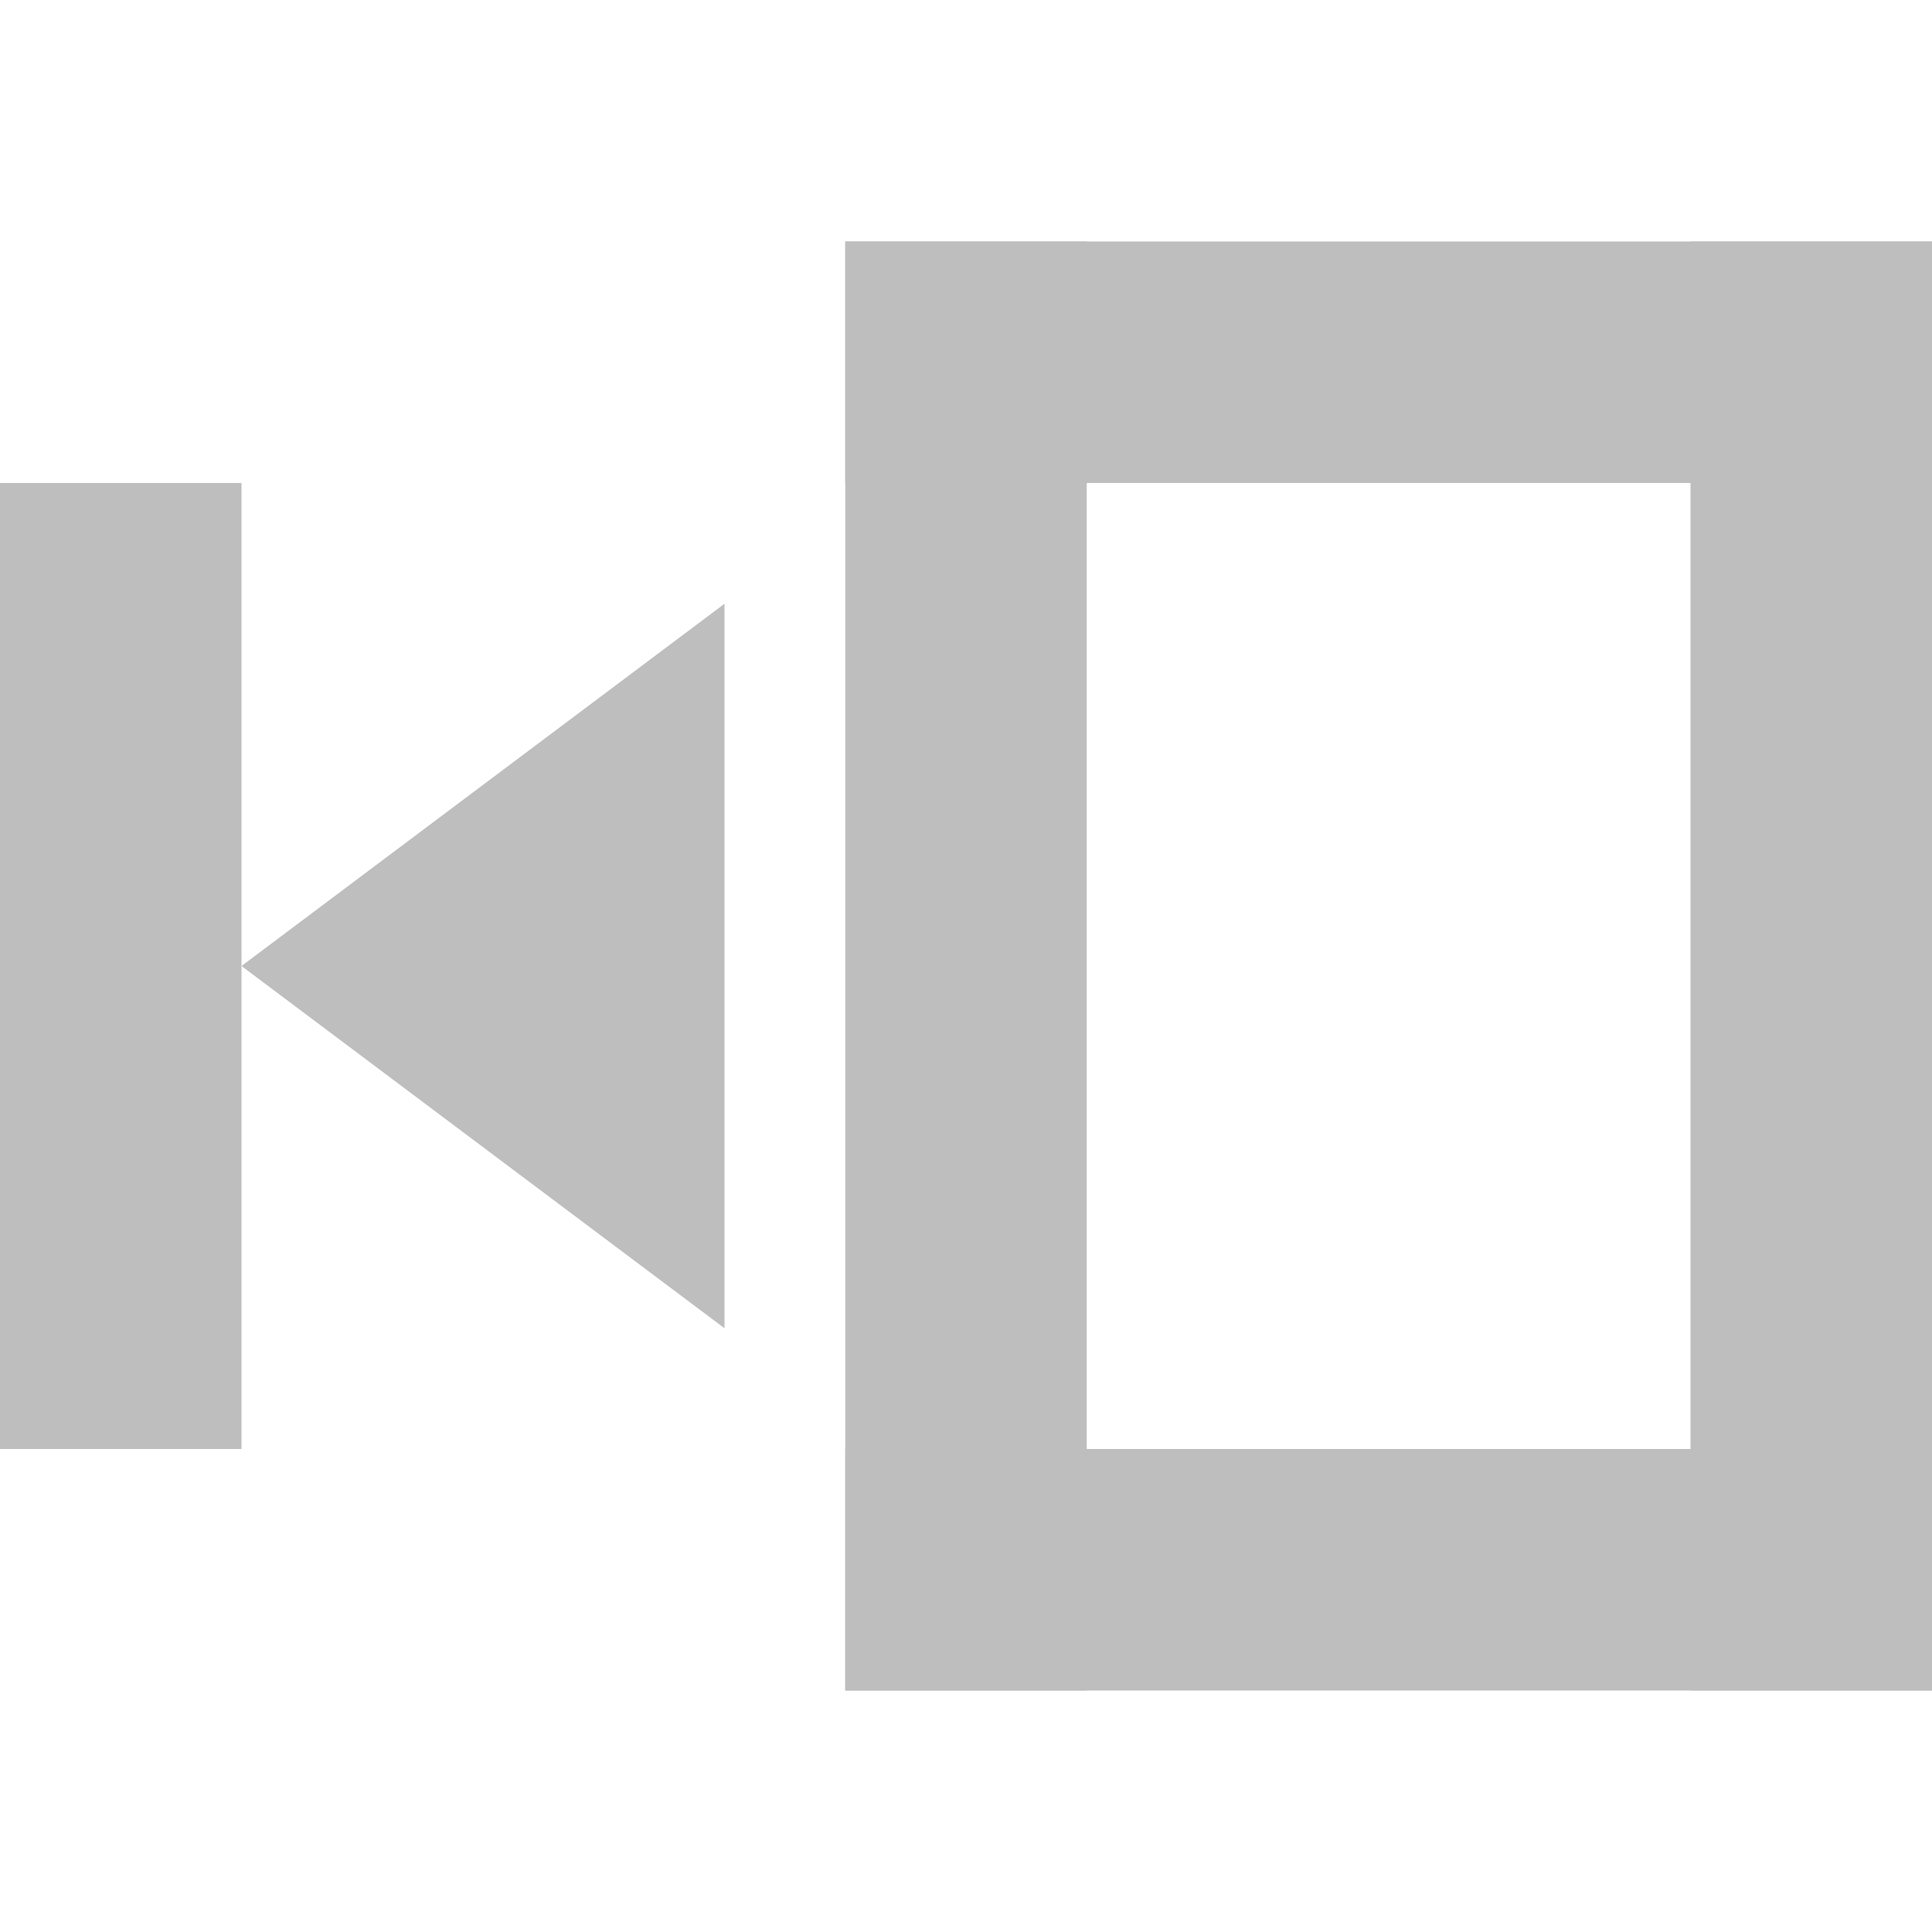
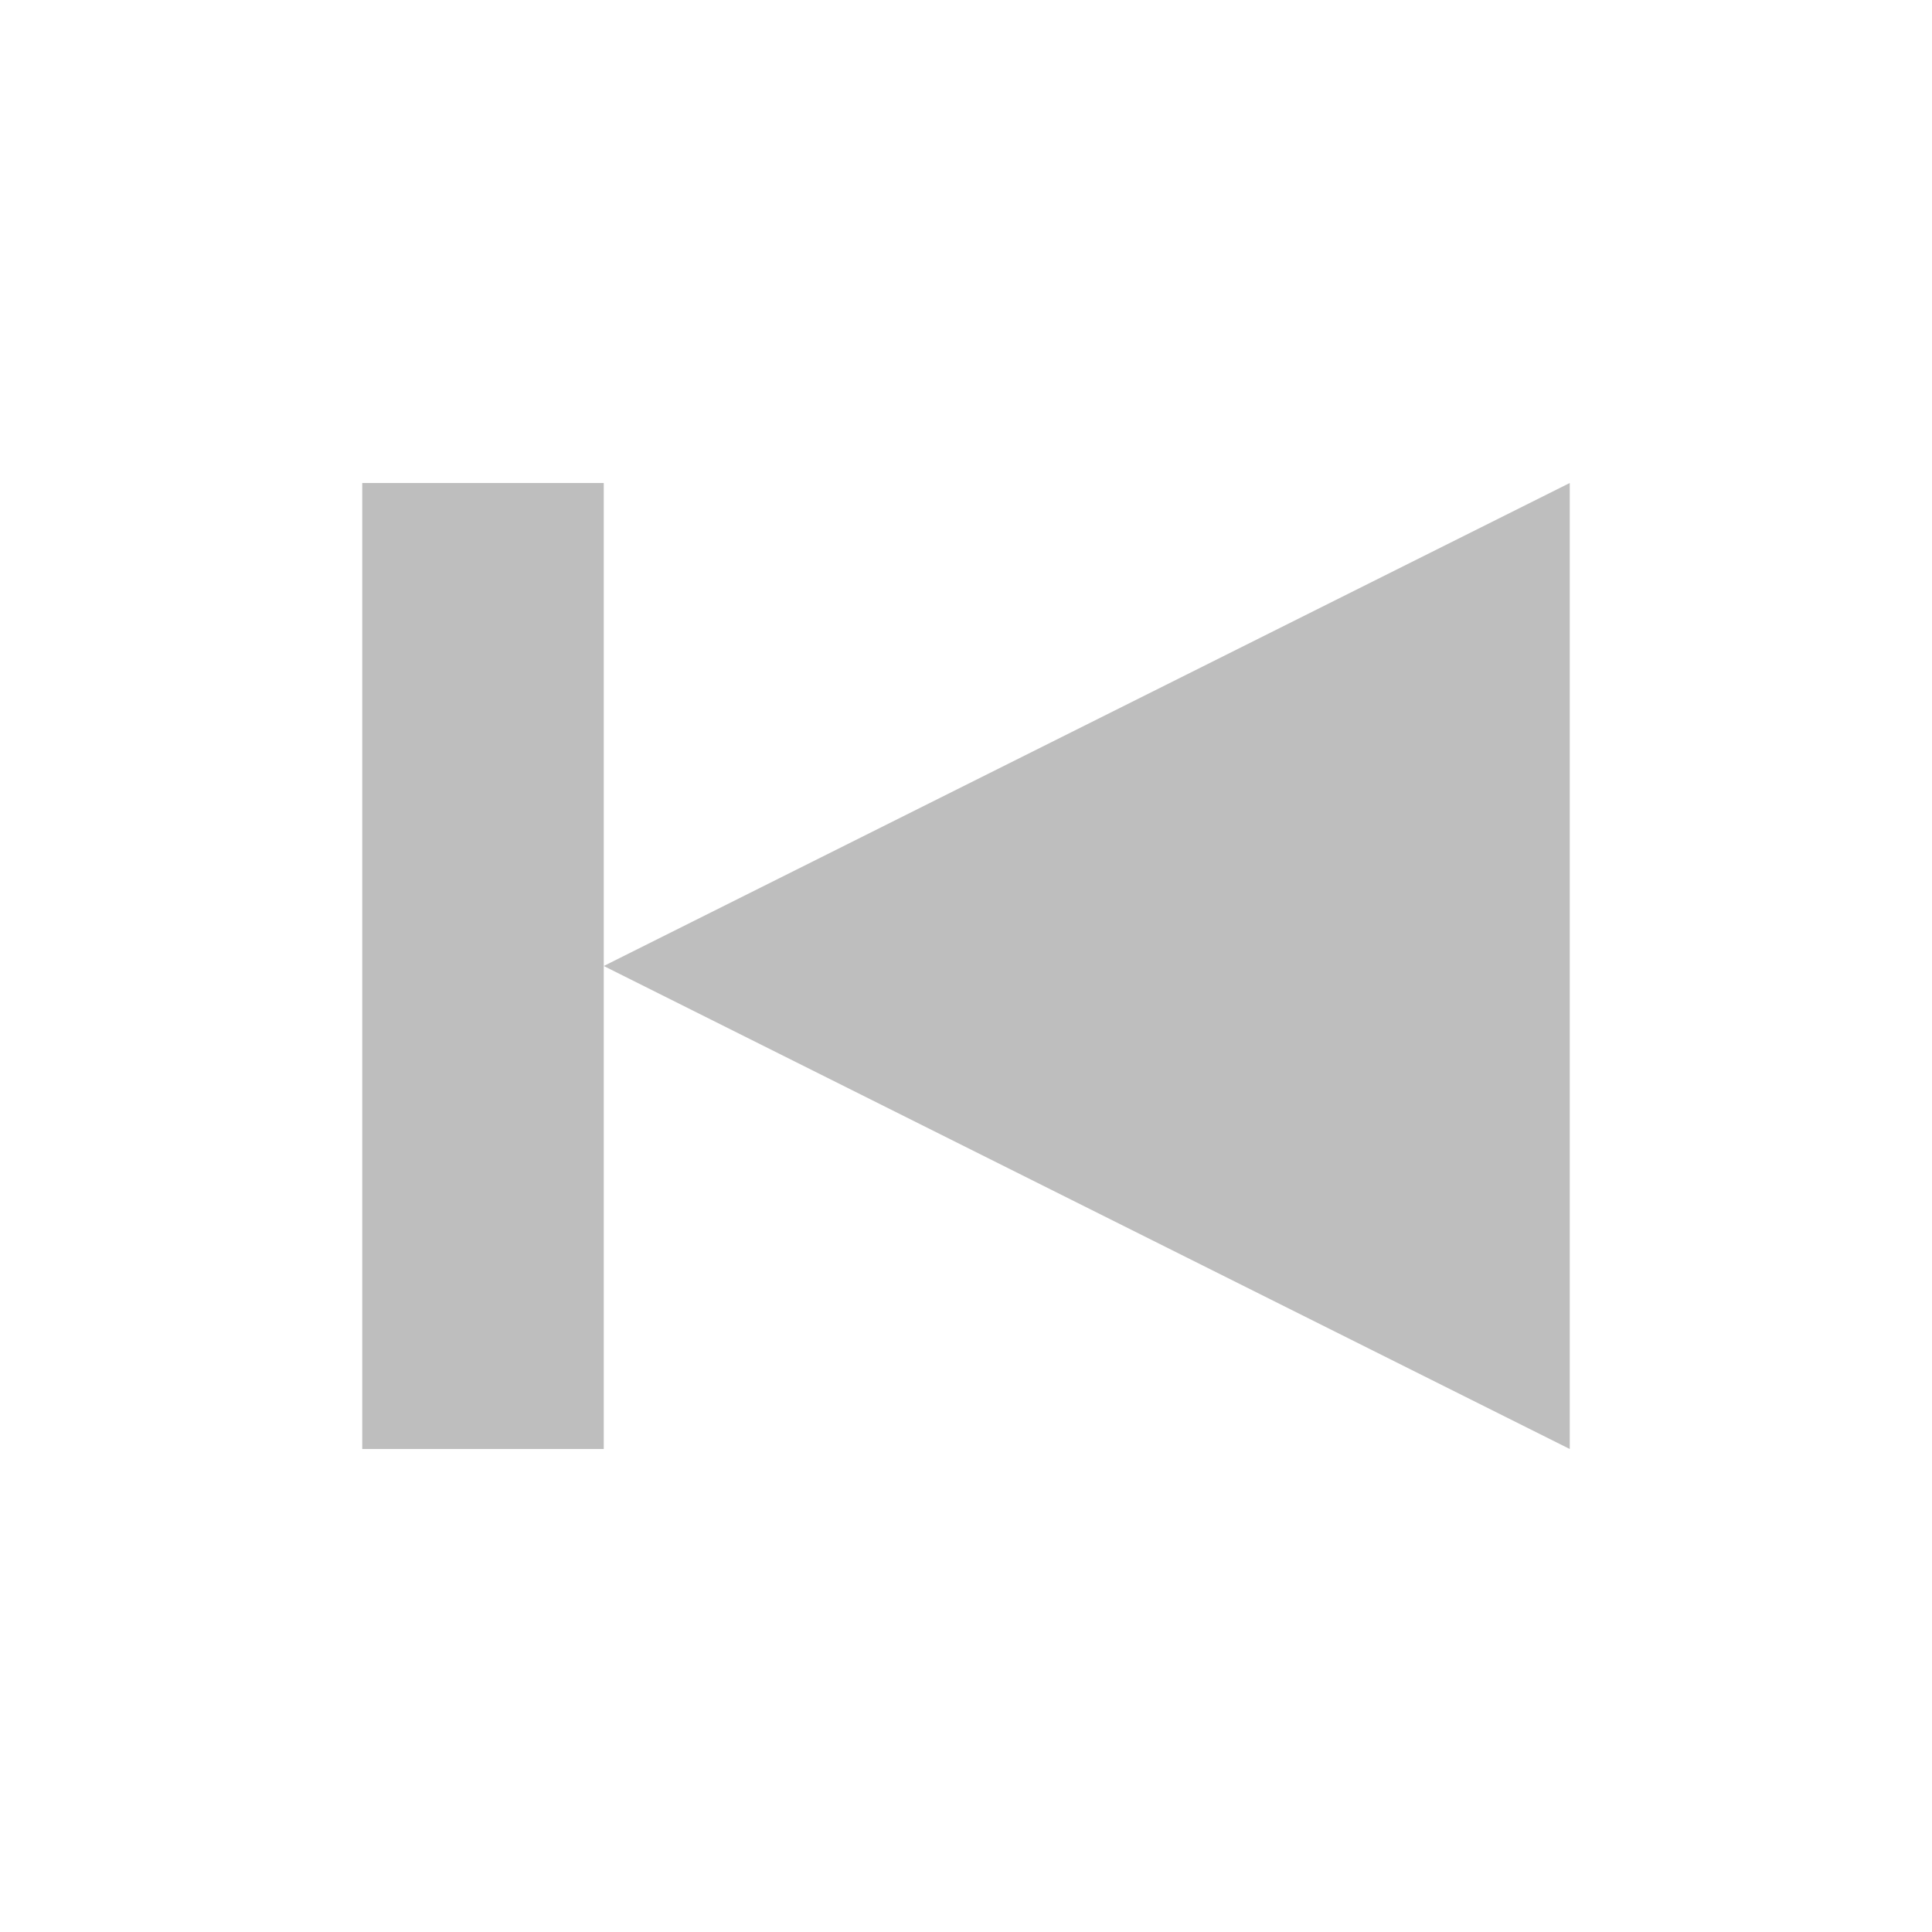
<svg xmlns="http://www.w3.org/2000/svg" height="16" width="16">
-   <rect x="7" y="2" width="16" height="2" style="fill:#bebebe;stroke-width:0" />
-   <rect x="7" y="2" width="2" height="12" style="fill:#bebebe;stroke-width:0" />
-   <rect x="7" y="12" width="16" height="2" style="fill:#bebebe;stroke-width:0" />
-   <rect x="14" y="2" width="2" height="12" style="fill:#bebebe;stroke-width:0" />
-   <rect x="0" y="4" width="2" height="8" style="fill:#bebebe;stroke-width:0" />
-   <polygon points="2,8,6,5,6,11" style="fill:#bebebe;stroke-width:0;" />
+   <rect x="3" y="4" width="2" height="8" style="fill:#bebebe;stroke-width:0" />
+   <polygon points="5,8,13,4,13,12" style="fill:#bebebe;stroke-width:0;" />
</svg>
